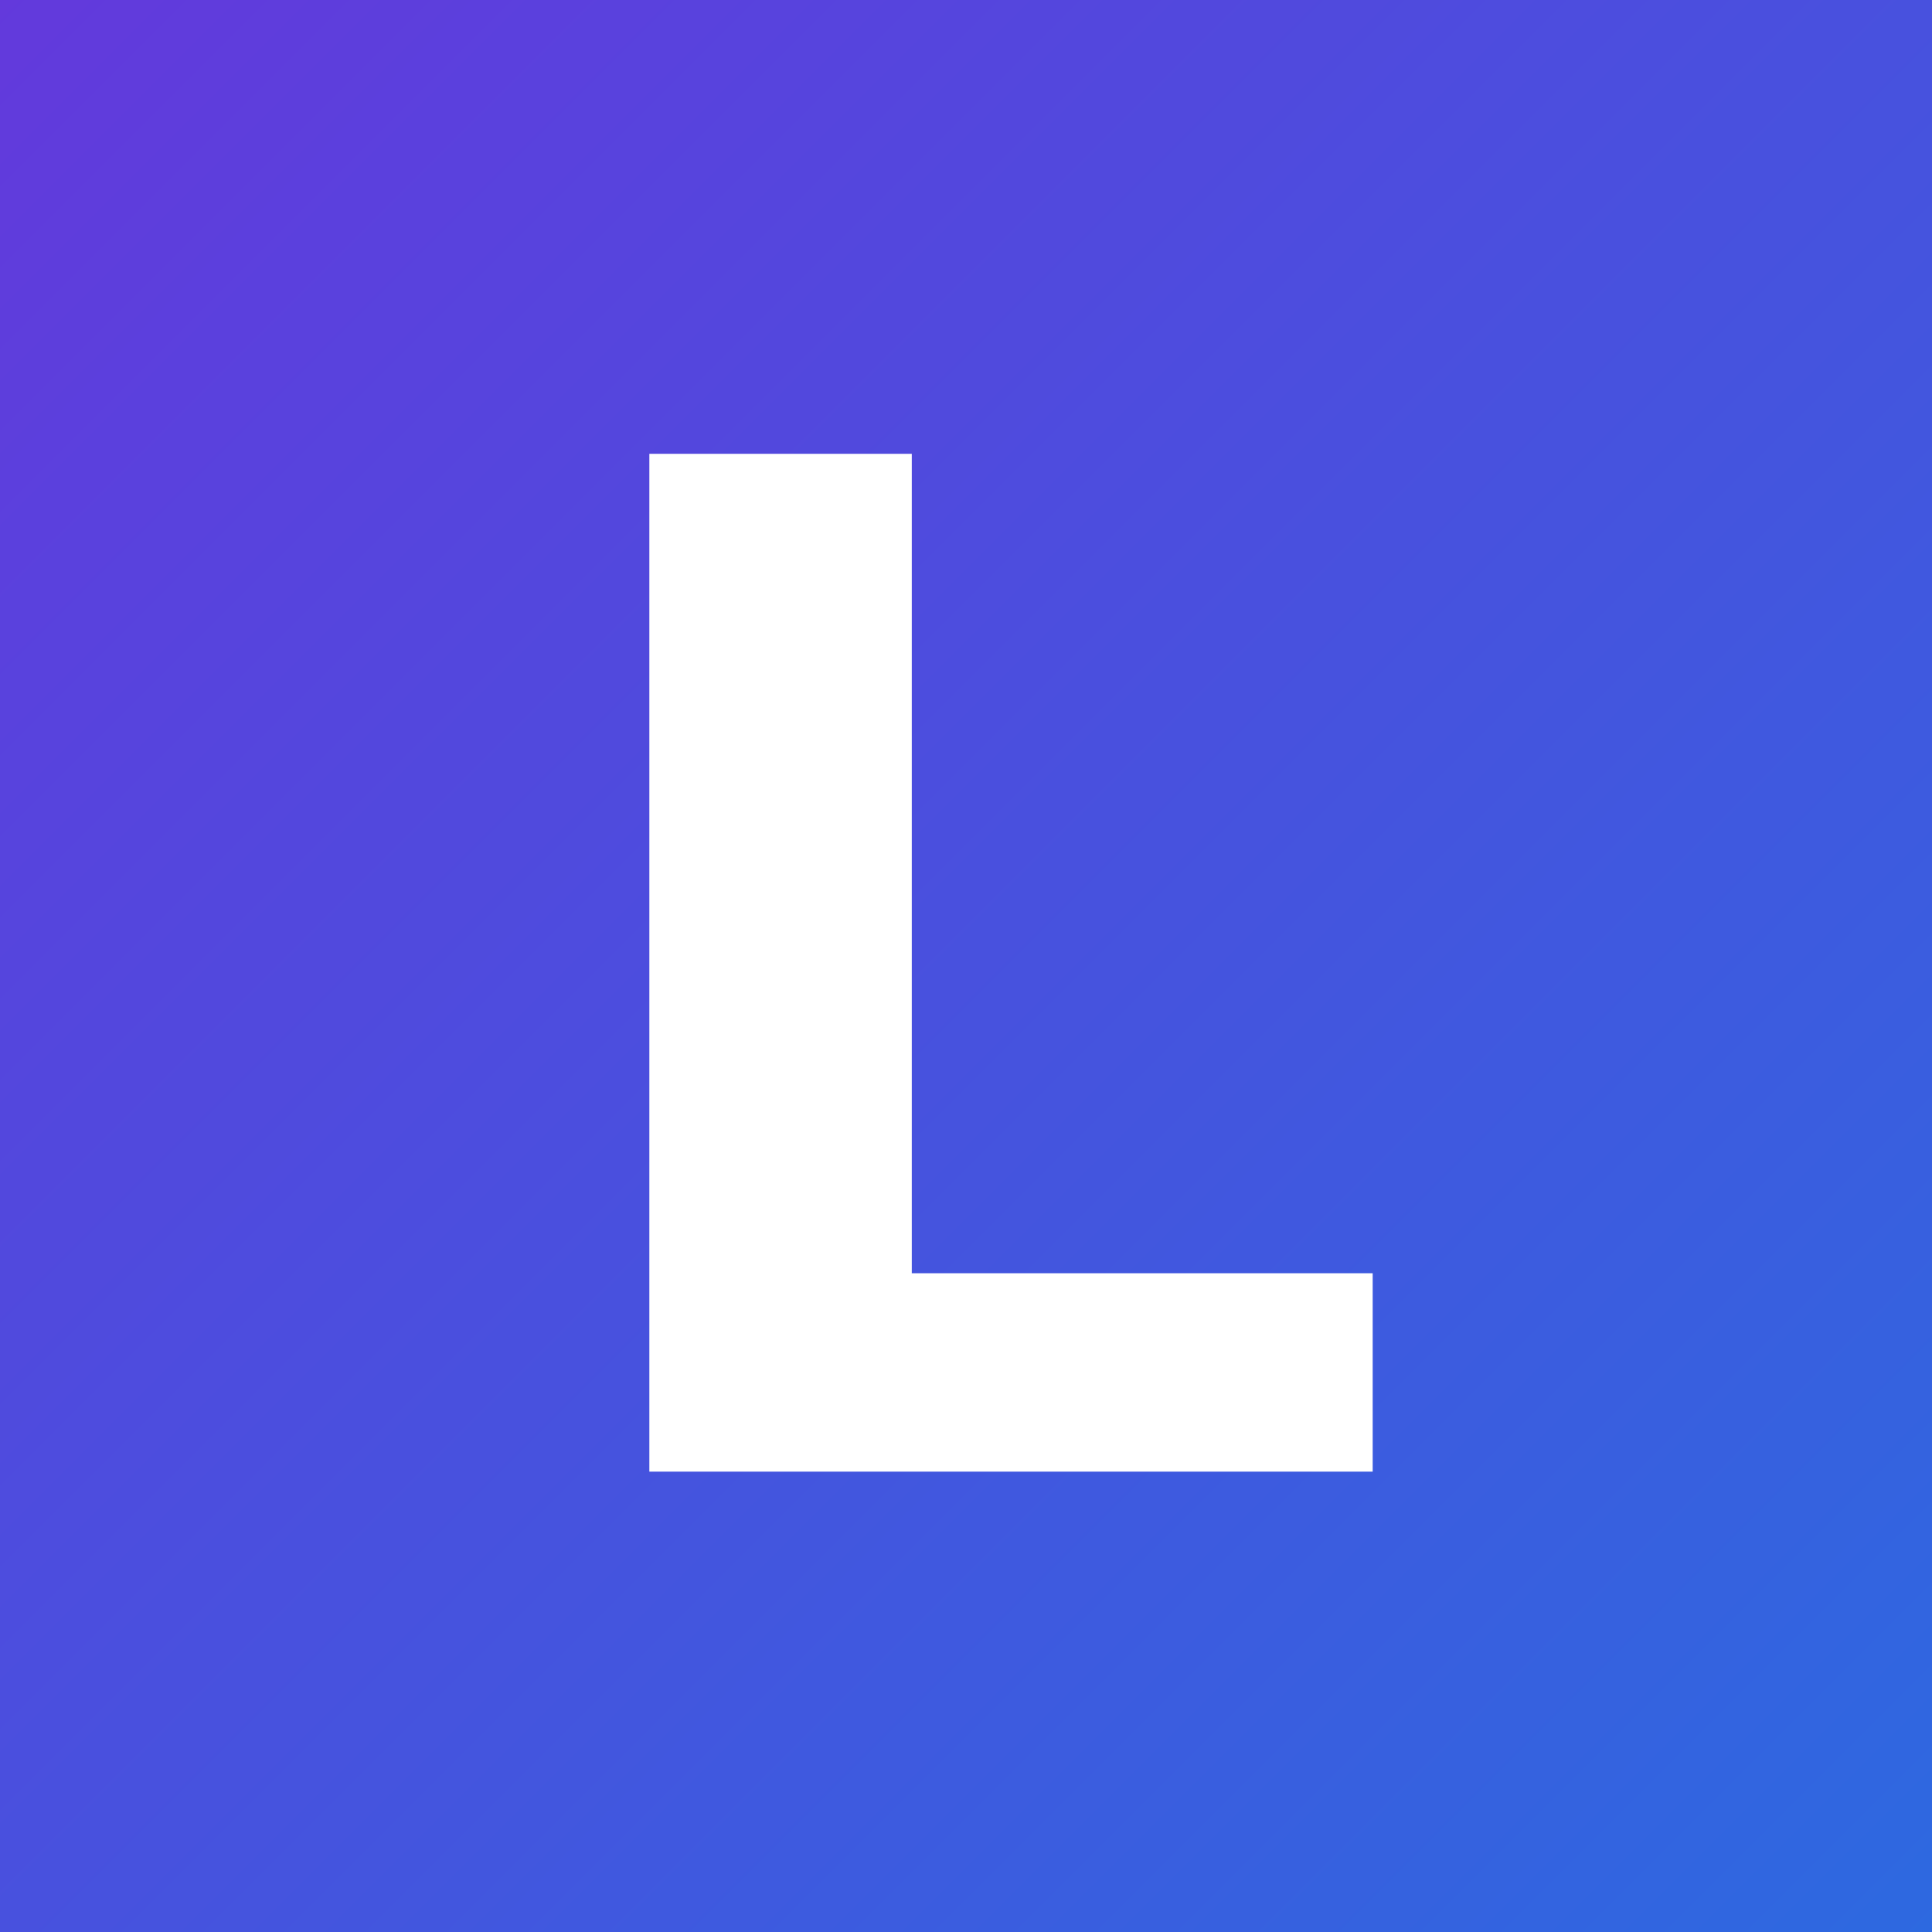
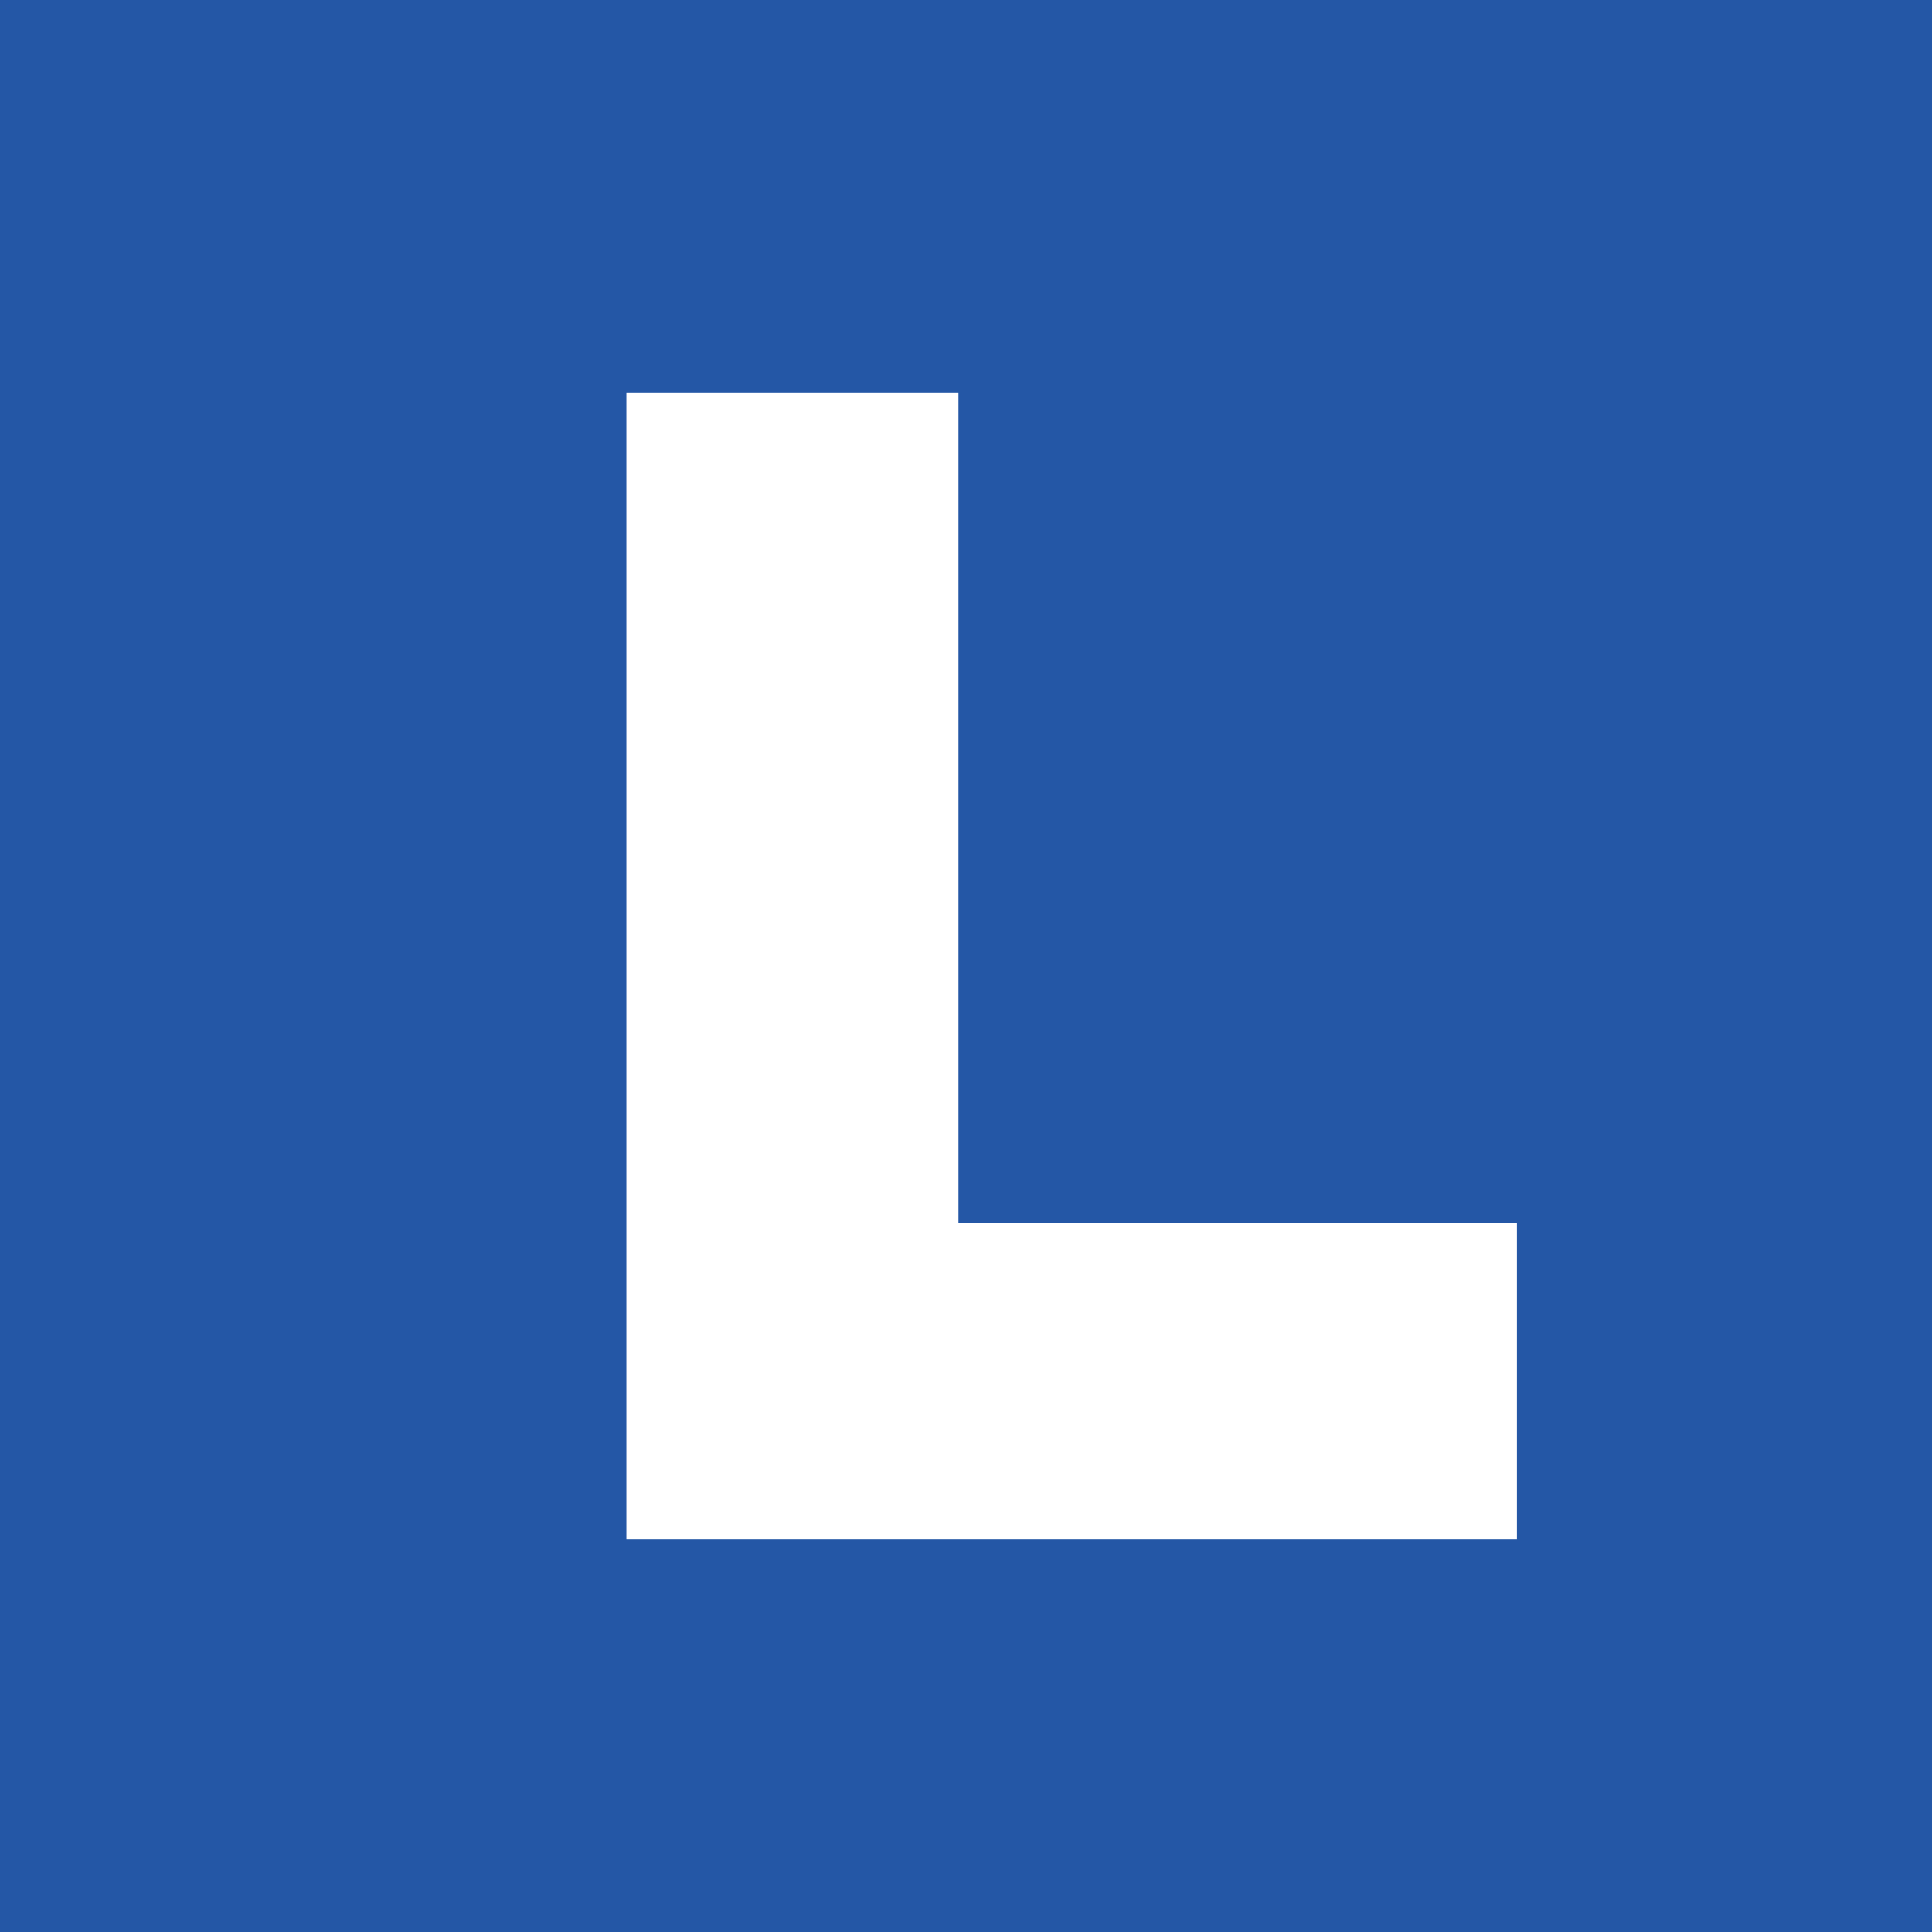
- <svg xmlns="http://www.w3.org/2000/svg" viewBox="0 0 512 512">
-   <defs>
-     <linearGradient id="bg" x1="0" y1="0" x2="1" y2="1">
-       <stop offset="0" stop-color="#6339DC" />
-       <stop offset="1" stop-color="#2D69E0" />
-     </linearGradient>
-   </defs>
-   <rect width="512" height="512" fill="url(#bg)" />
-   <text x="256" y="390" text-anchor="middle" font-family="DejaVu Sans,Arial,sans-serif" font-size="370" font-weight="900" fill="#fff">L</text>
+ <svg xmlns="http://www.w3.org/2000/svg" viewBox="0 0 512 512" role="img" aria-label="Lingua">
+   <rect width="512" height="512" fill="#2457a6" />
+   <path d="M166 104h88v220h148v84H166z" fill="#ffffff" />
</svg>
